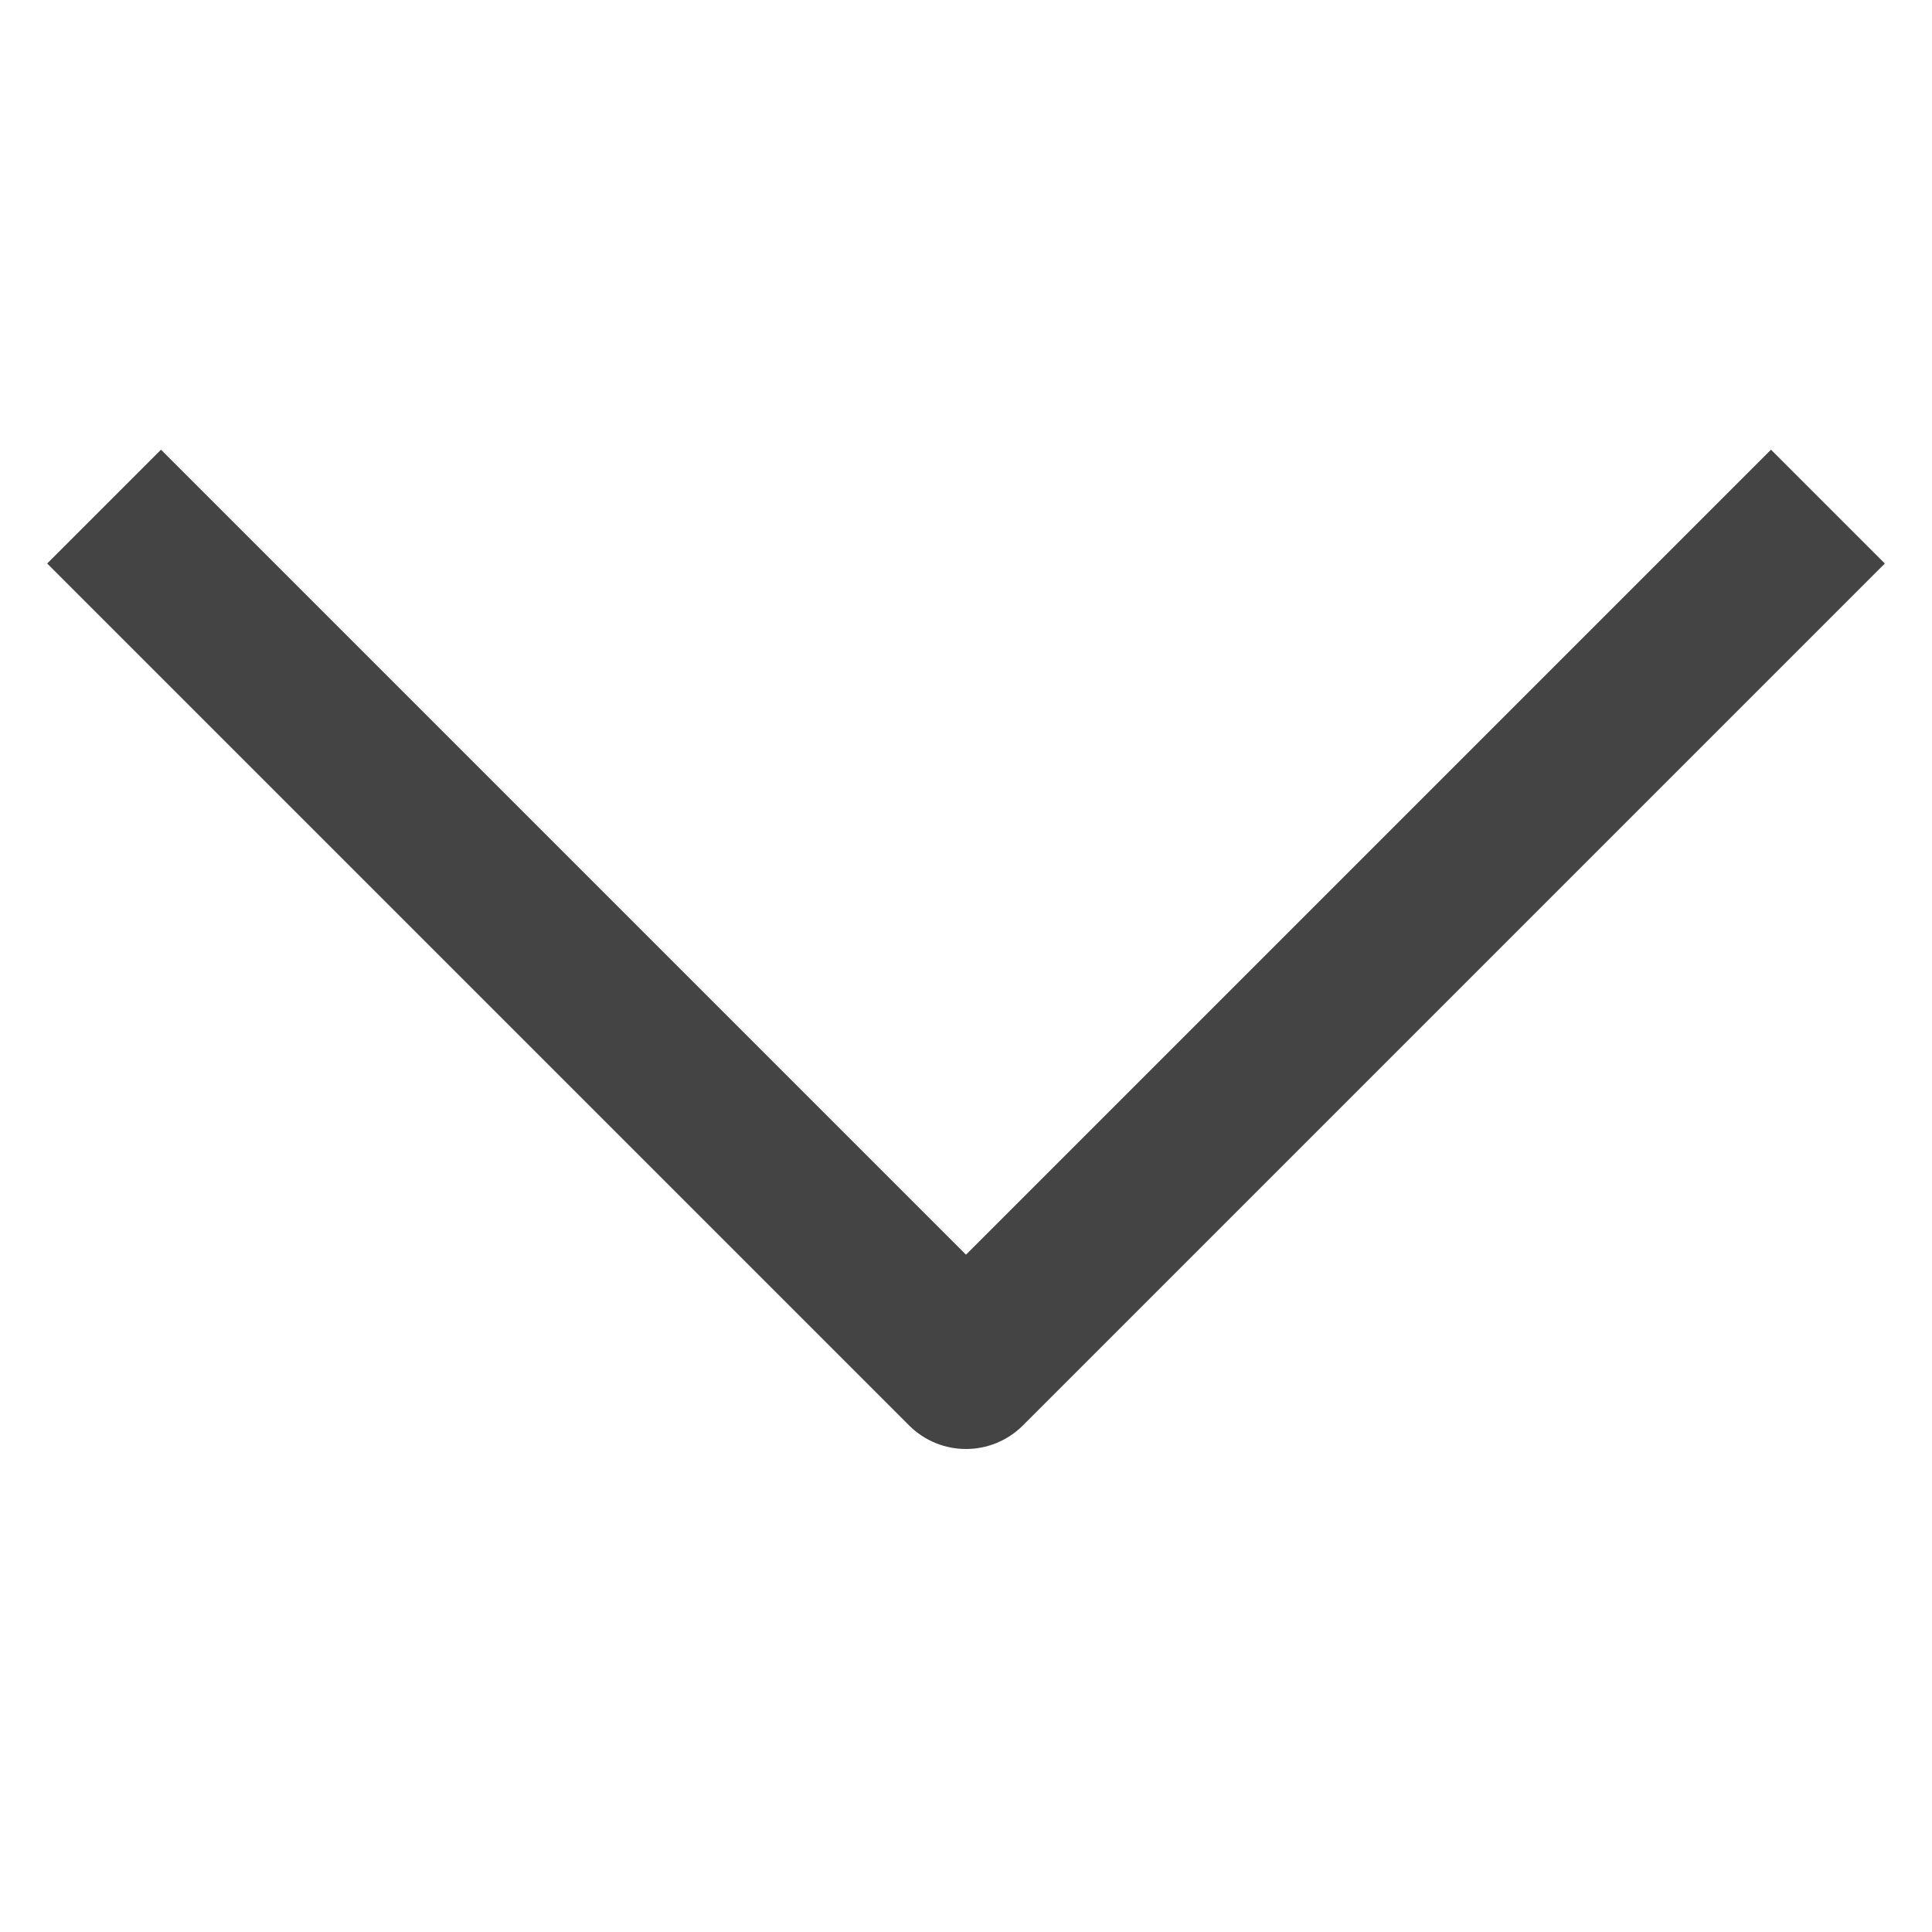
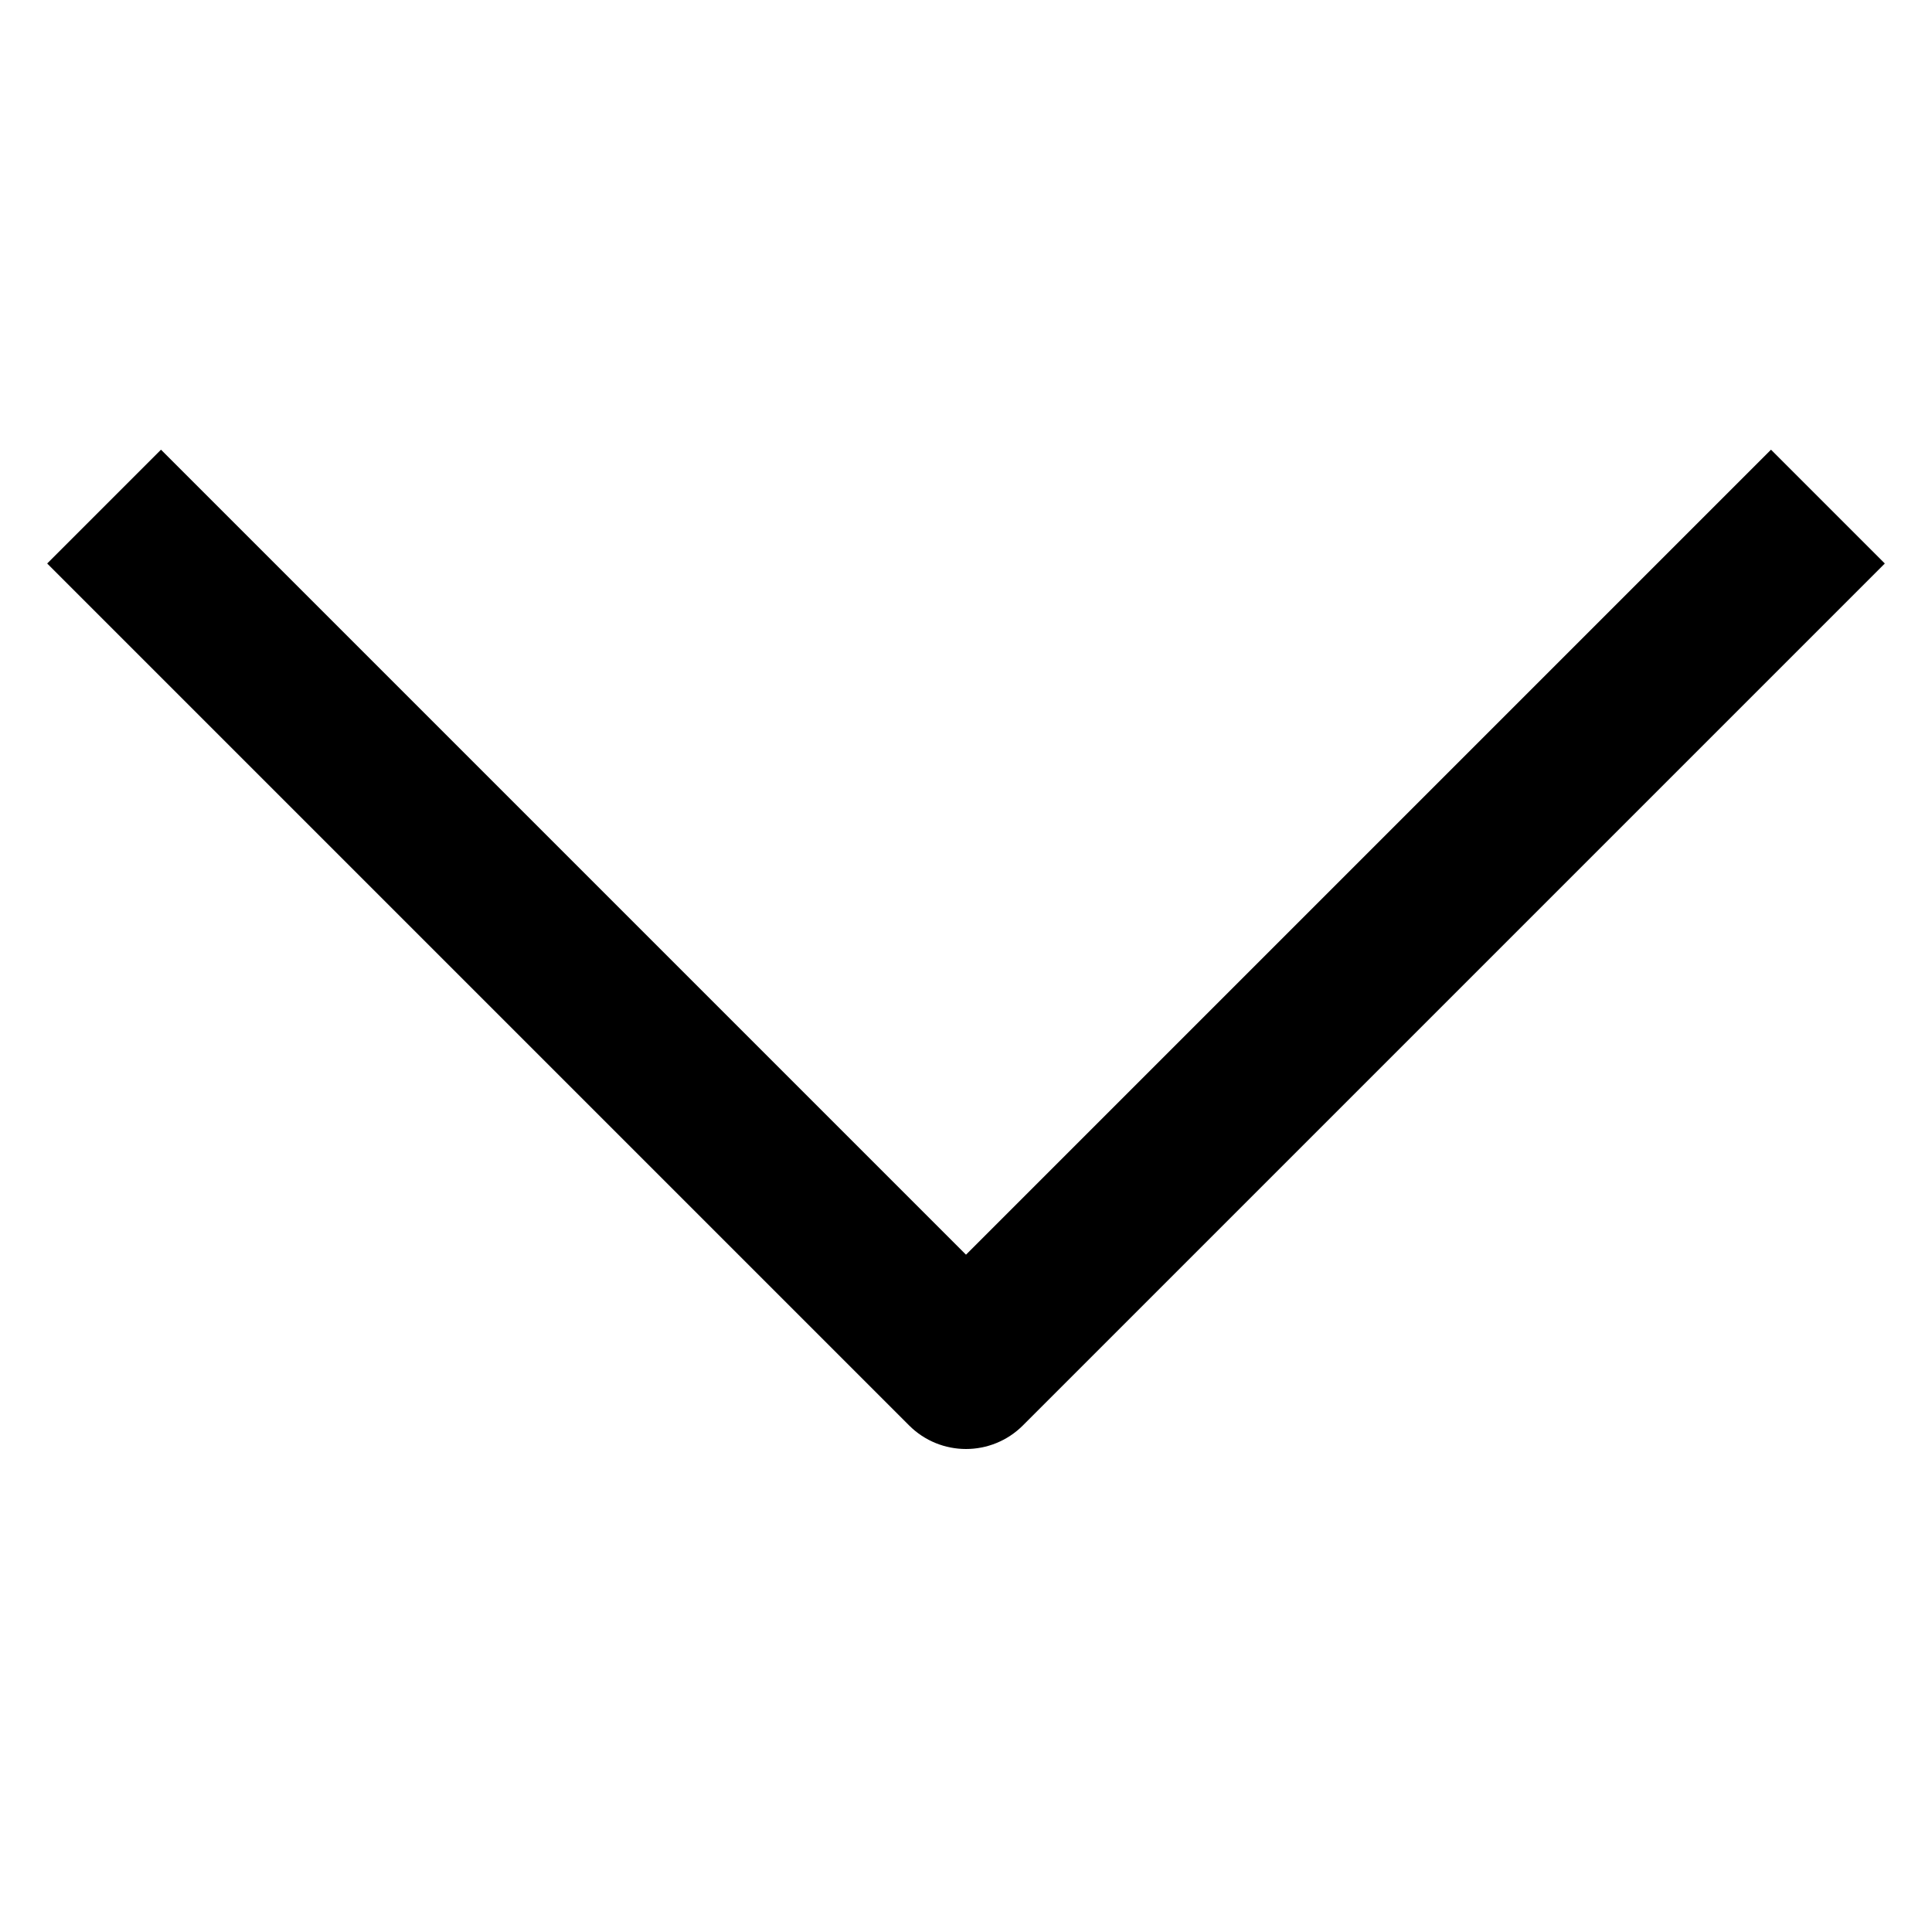
<svg xmlns="http://www.w3.org/2000/svg" width="24" height="24" viewBox="0 0 24 24" fill="none">
-   <path d="M12 18C11.744 18 11.488 17.902 11.293 17.707L0.586 7L2 5.586L12 15.586L22 5.586L23.414 7L12.707 17.707C12.512 17.902 12.256 18 12 18Z" fill="#444444" />
+   <path d="M12 18C11.744 18 11.488 17.902 11.293 17.707L0.586 7L2 5.586L12 15.586L22 5.586L23.414 7L12.707 17.707C12.512 17.902 12.256 18 12 18Z" fill="currentColor" />
</svg>
